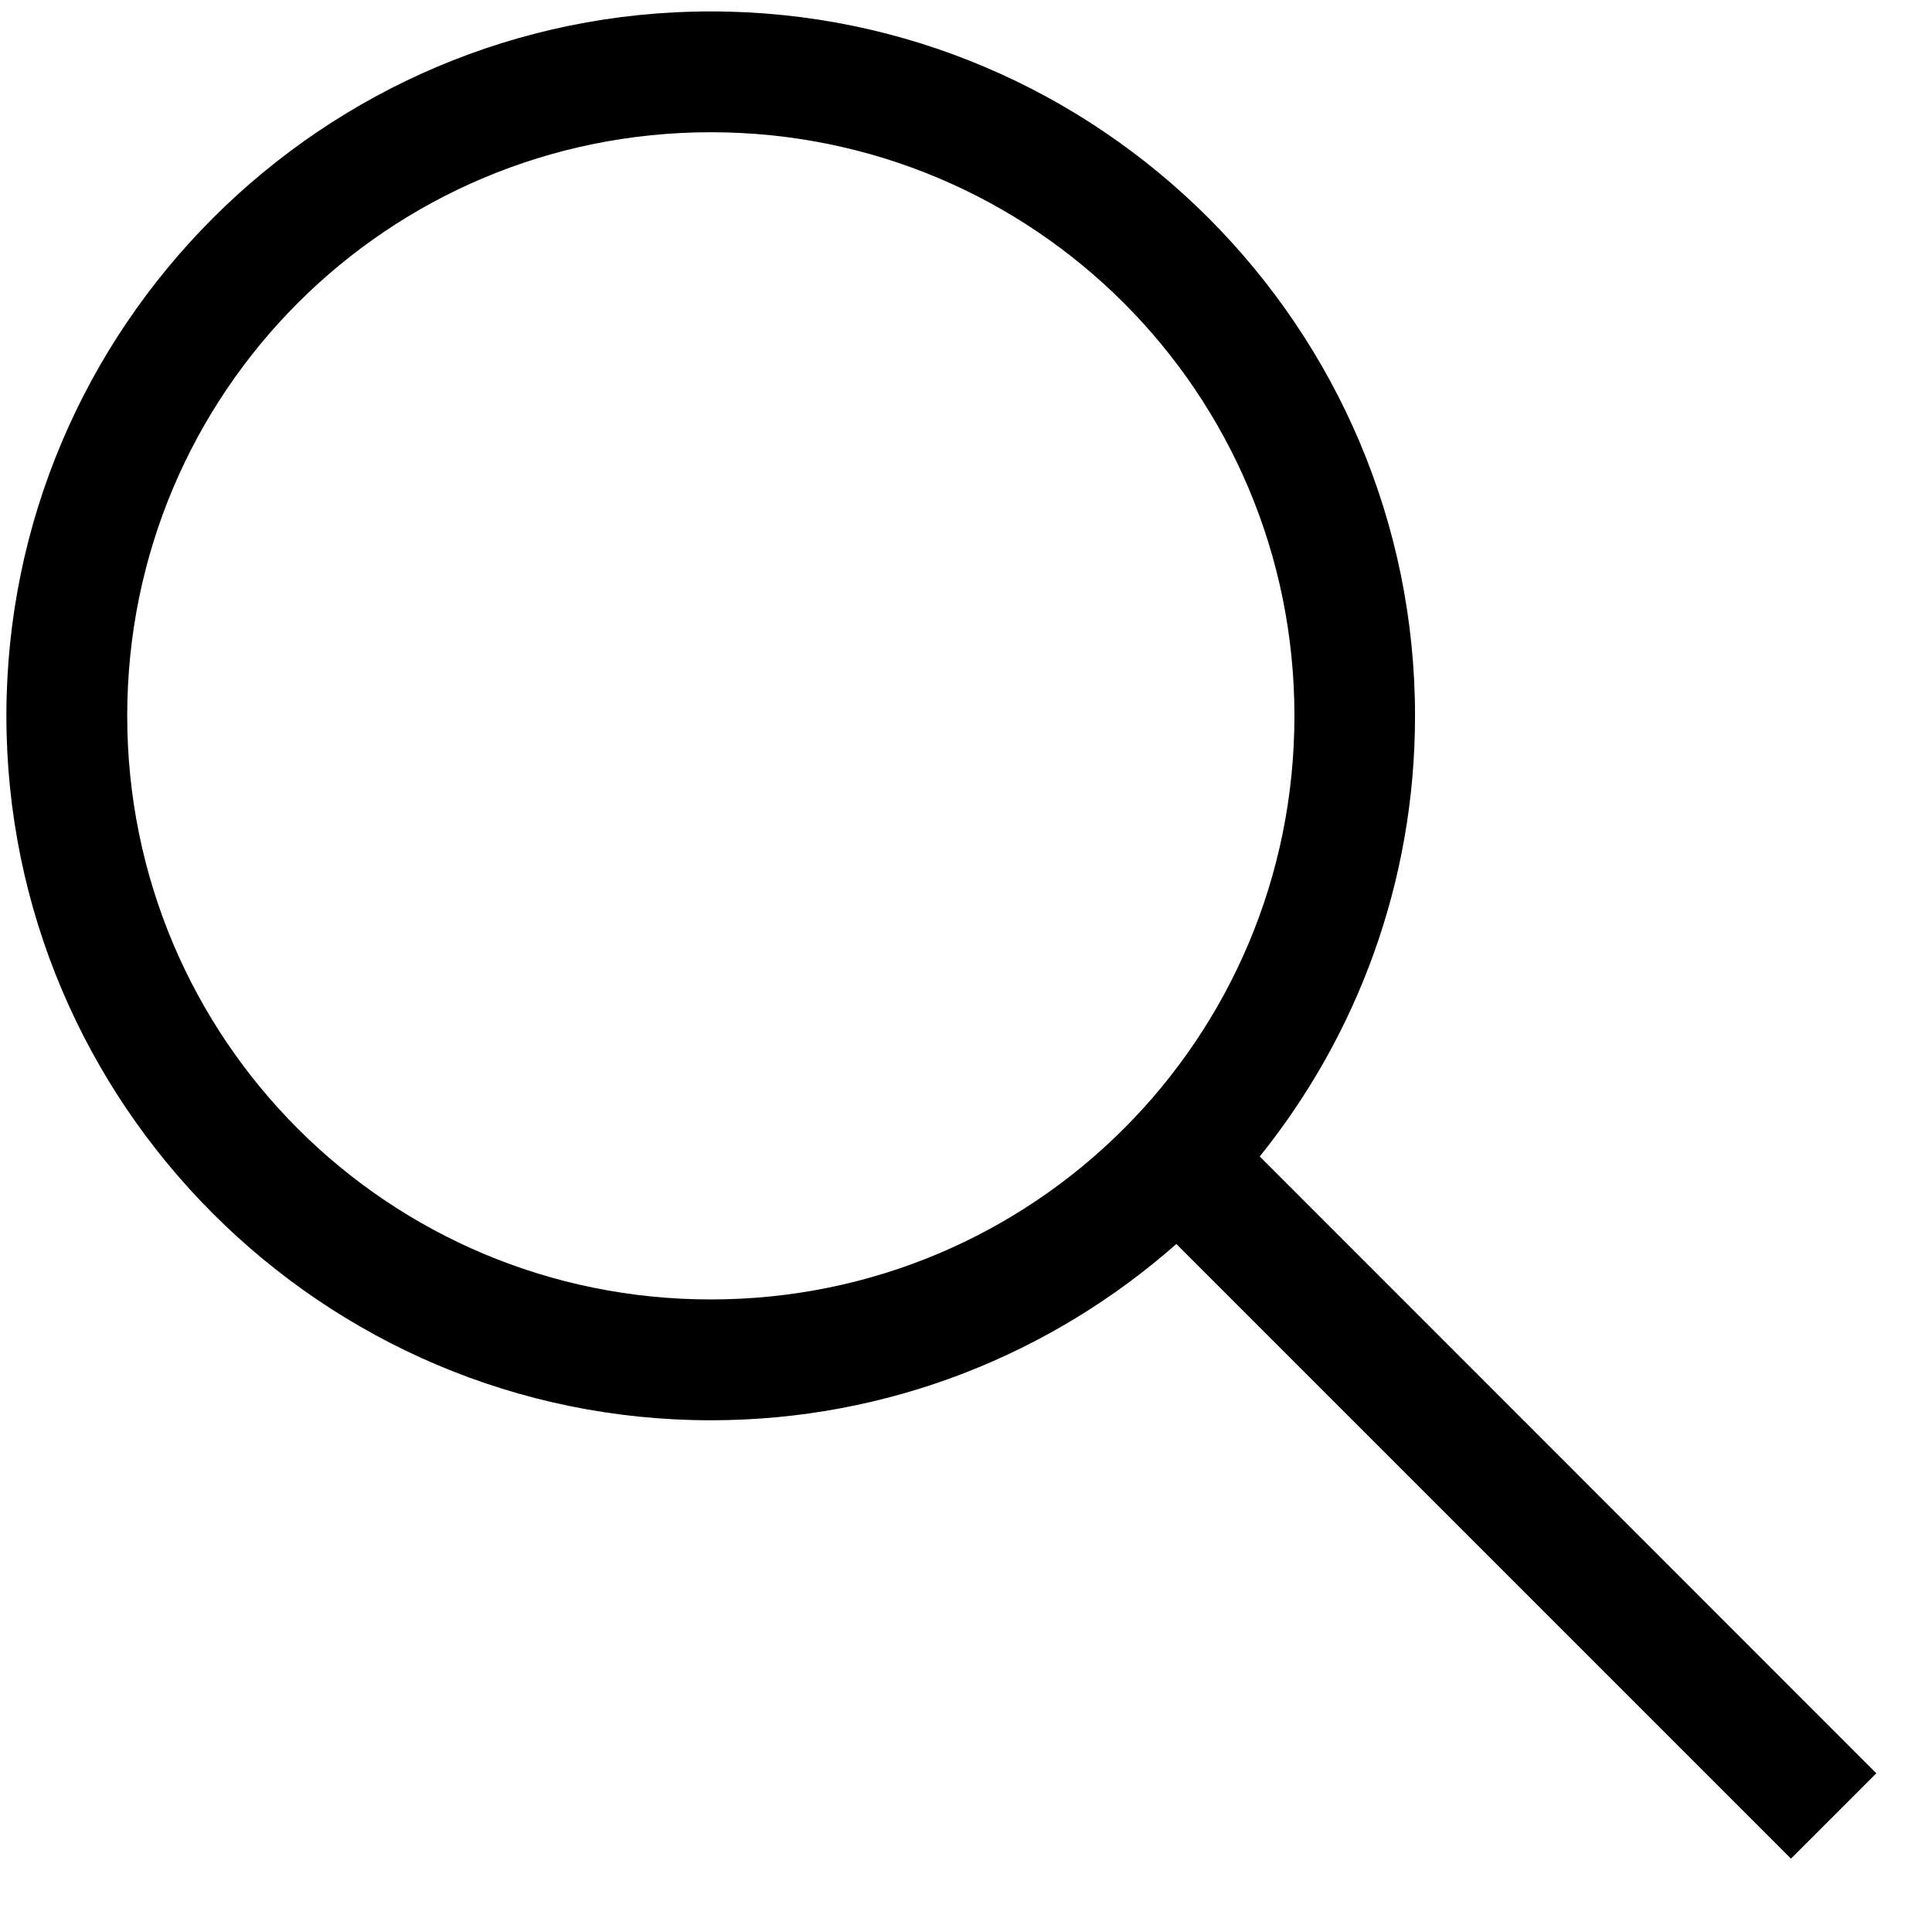
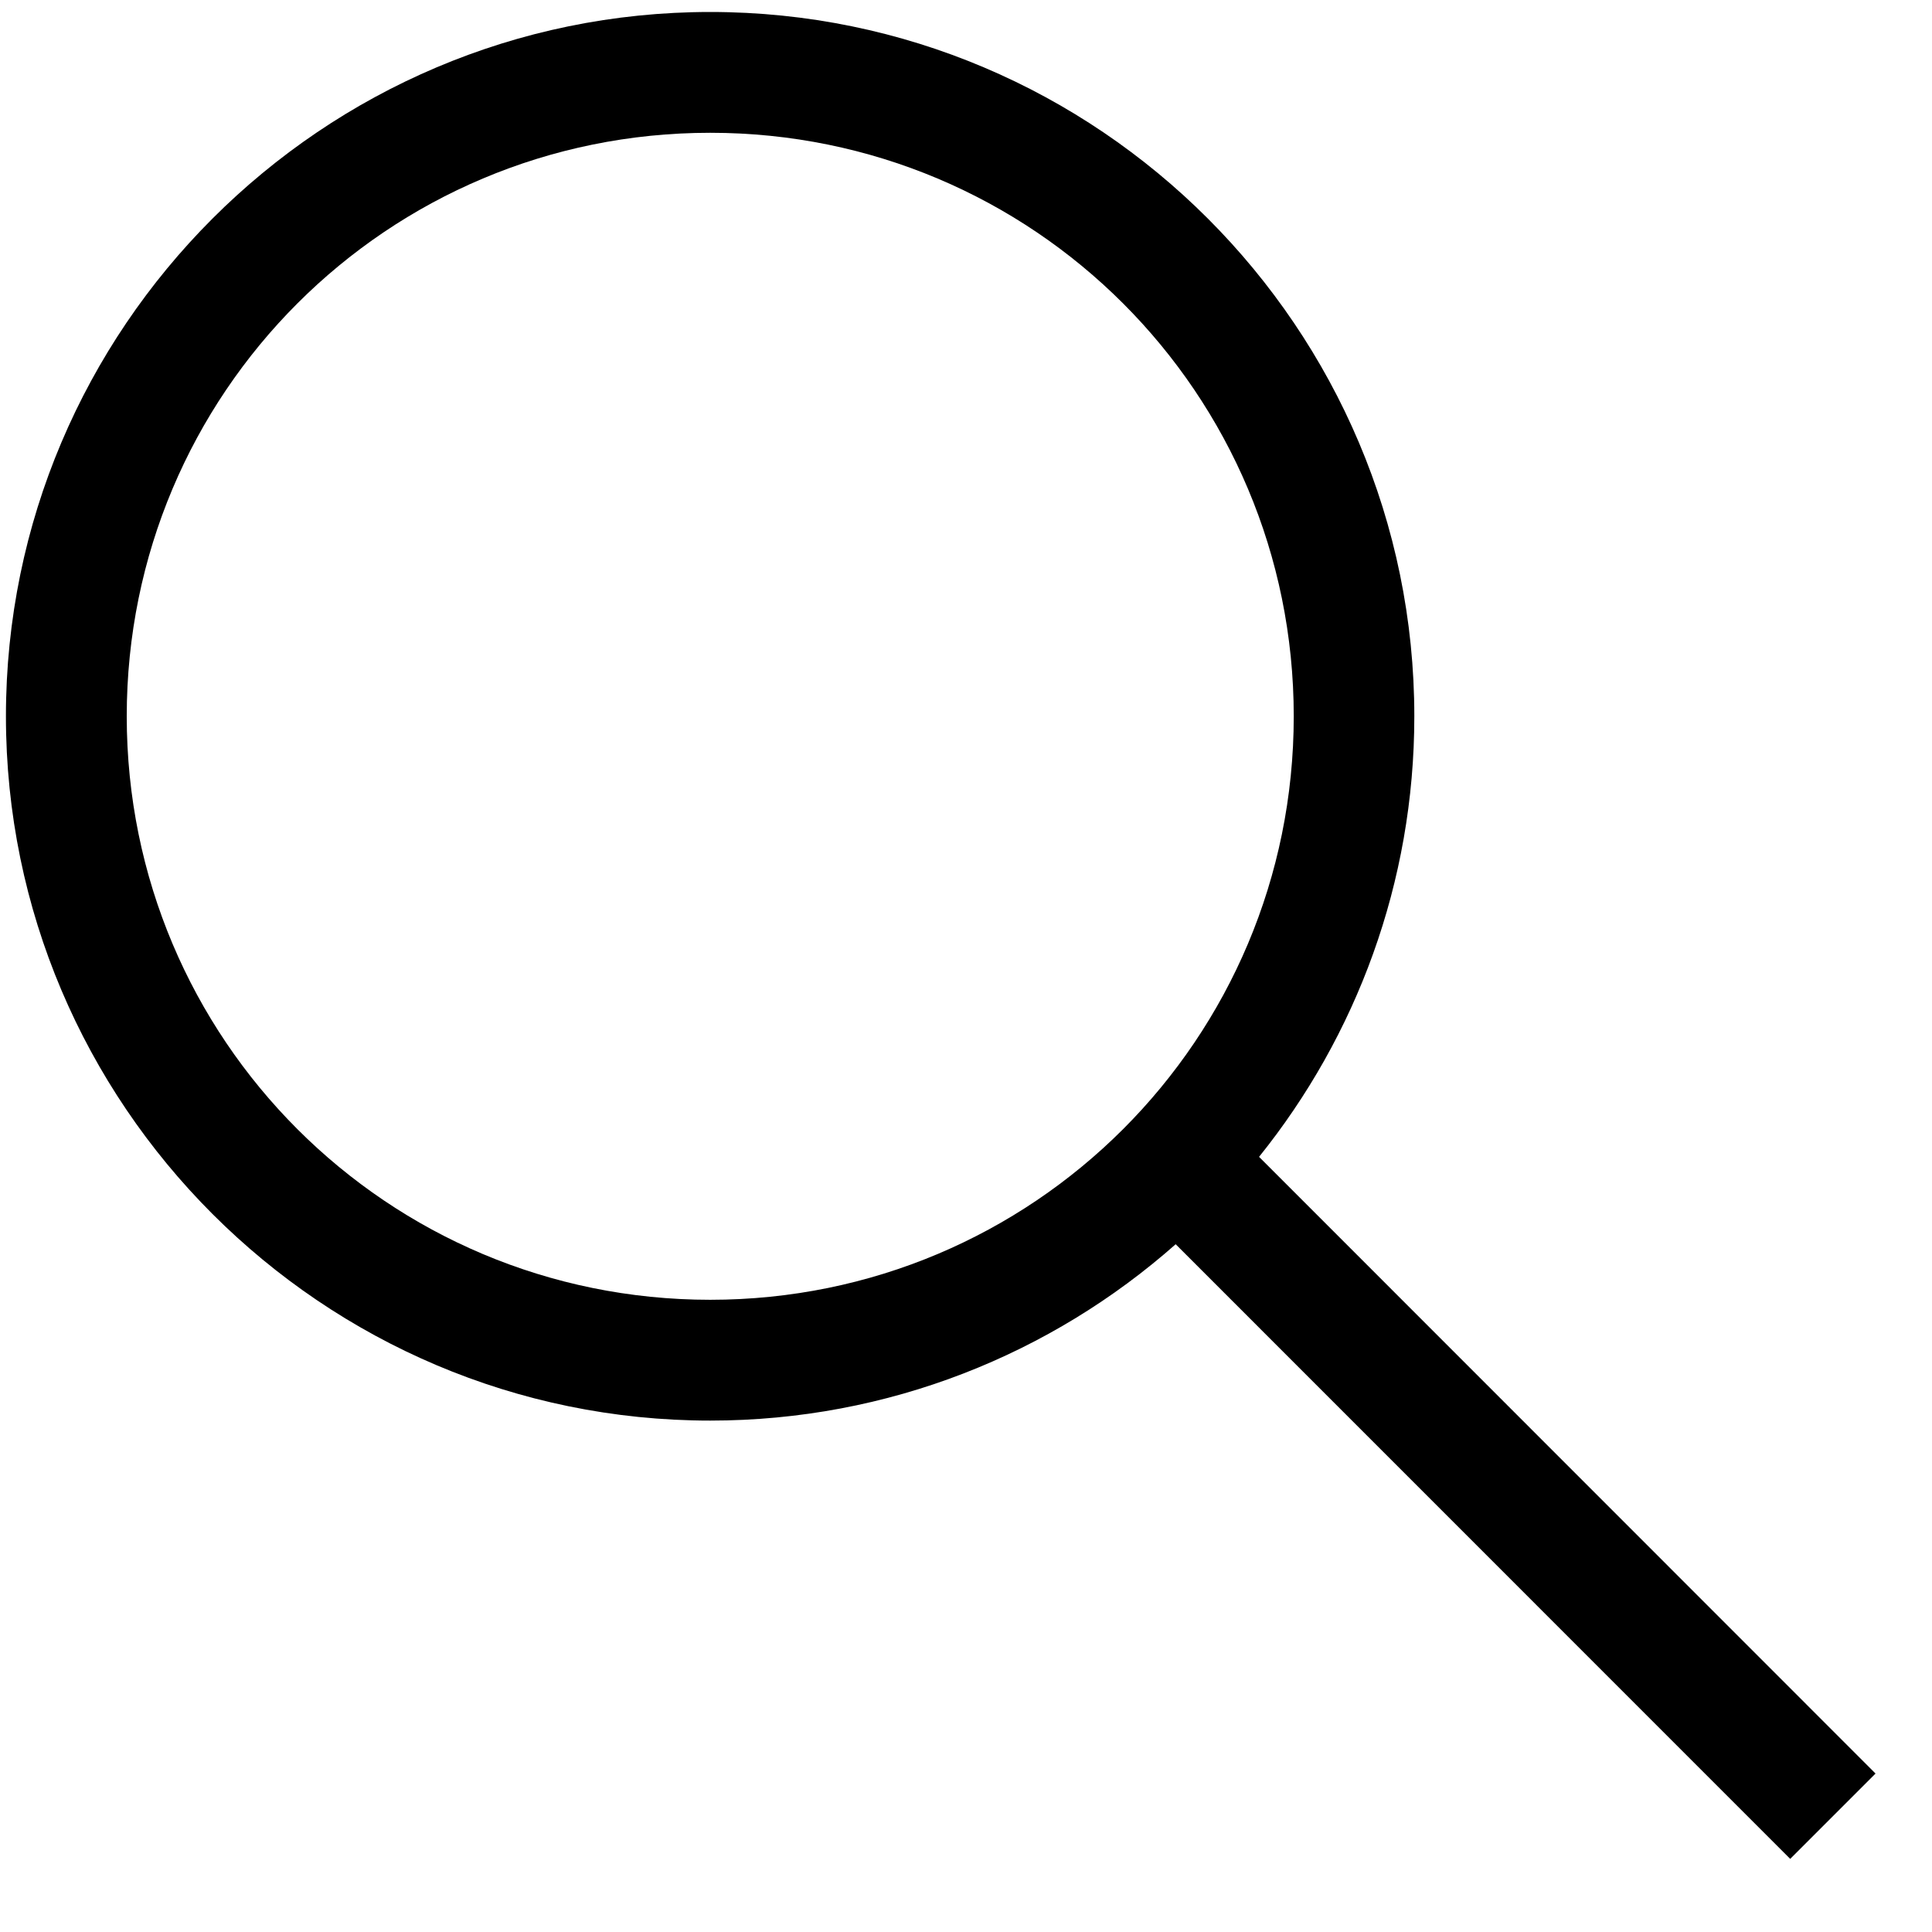
- <svg xmlns="http://www.w3.org/2000/svg" width="16.933mm" height="16.933mm" version="1.1" viewBox="0 0 16.933 16.933">
-   <g transform="translate(-139.06 -104.07)">
-     <path d="m145.29 104.17c-3.403 0-6.174 2.771-6.174 6.174 0 3.403 2.771 6.174 6.174 6.174 1.562 0 2.991-0.584 4.08-1.545l5.387 5.387 0.748-0.748-5.404-5.406c0.851-1.058 1.361-2.402 1.361-3.862 0-3.403-2.769-6.174-6.172-6.174zm0 1.059c2.831 0 5.115 2.284 5.115 5.115s-2.284 5.115-5.115 5.115c-2.831 0-5.115-2.284-5.115-5.115 0-2.831 2.284-5.115 5.115-5.115z" color="#000000" fill-rule="evenodd" stroke-dashoffset="5.29" style="-inkscape-stroke:none" />
-   </g>
+ <svg xmlns="http://www.w3.org/2000/svg" width="16.933mm" height="16.936mm" version="1.1" viewBox="0 0 16.933 16.936">
+   <path d="m6.226 0.105c-3.403 0-6.174 2.771-6.174 6.174 1e-8 3.403 2.771 6.174 6.174 6.174 1.563 0 2.992-0.584 4.08-1.546l5.387 5.388 0.748-0.748-5.404-5.406c0.851-1.058 1.361-2.402 1.361-3.862 0-3.403-2.769-6.174-6.172-6.174zm0 1.059c2.831 0 5.115 2.284 5.115 5.115s-2.284 5.115-5.115 5.115c-2.831 0-5.115-2.284-5.115-5.115s2.284-5.115 5.115-5.115z" color="#000000" fill-rule="evenodd" stroke-dashoffset="5.29" />
</svg>
